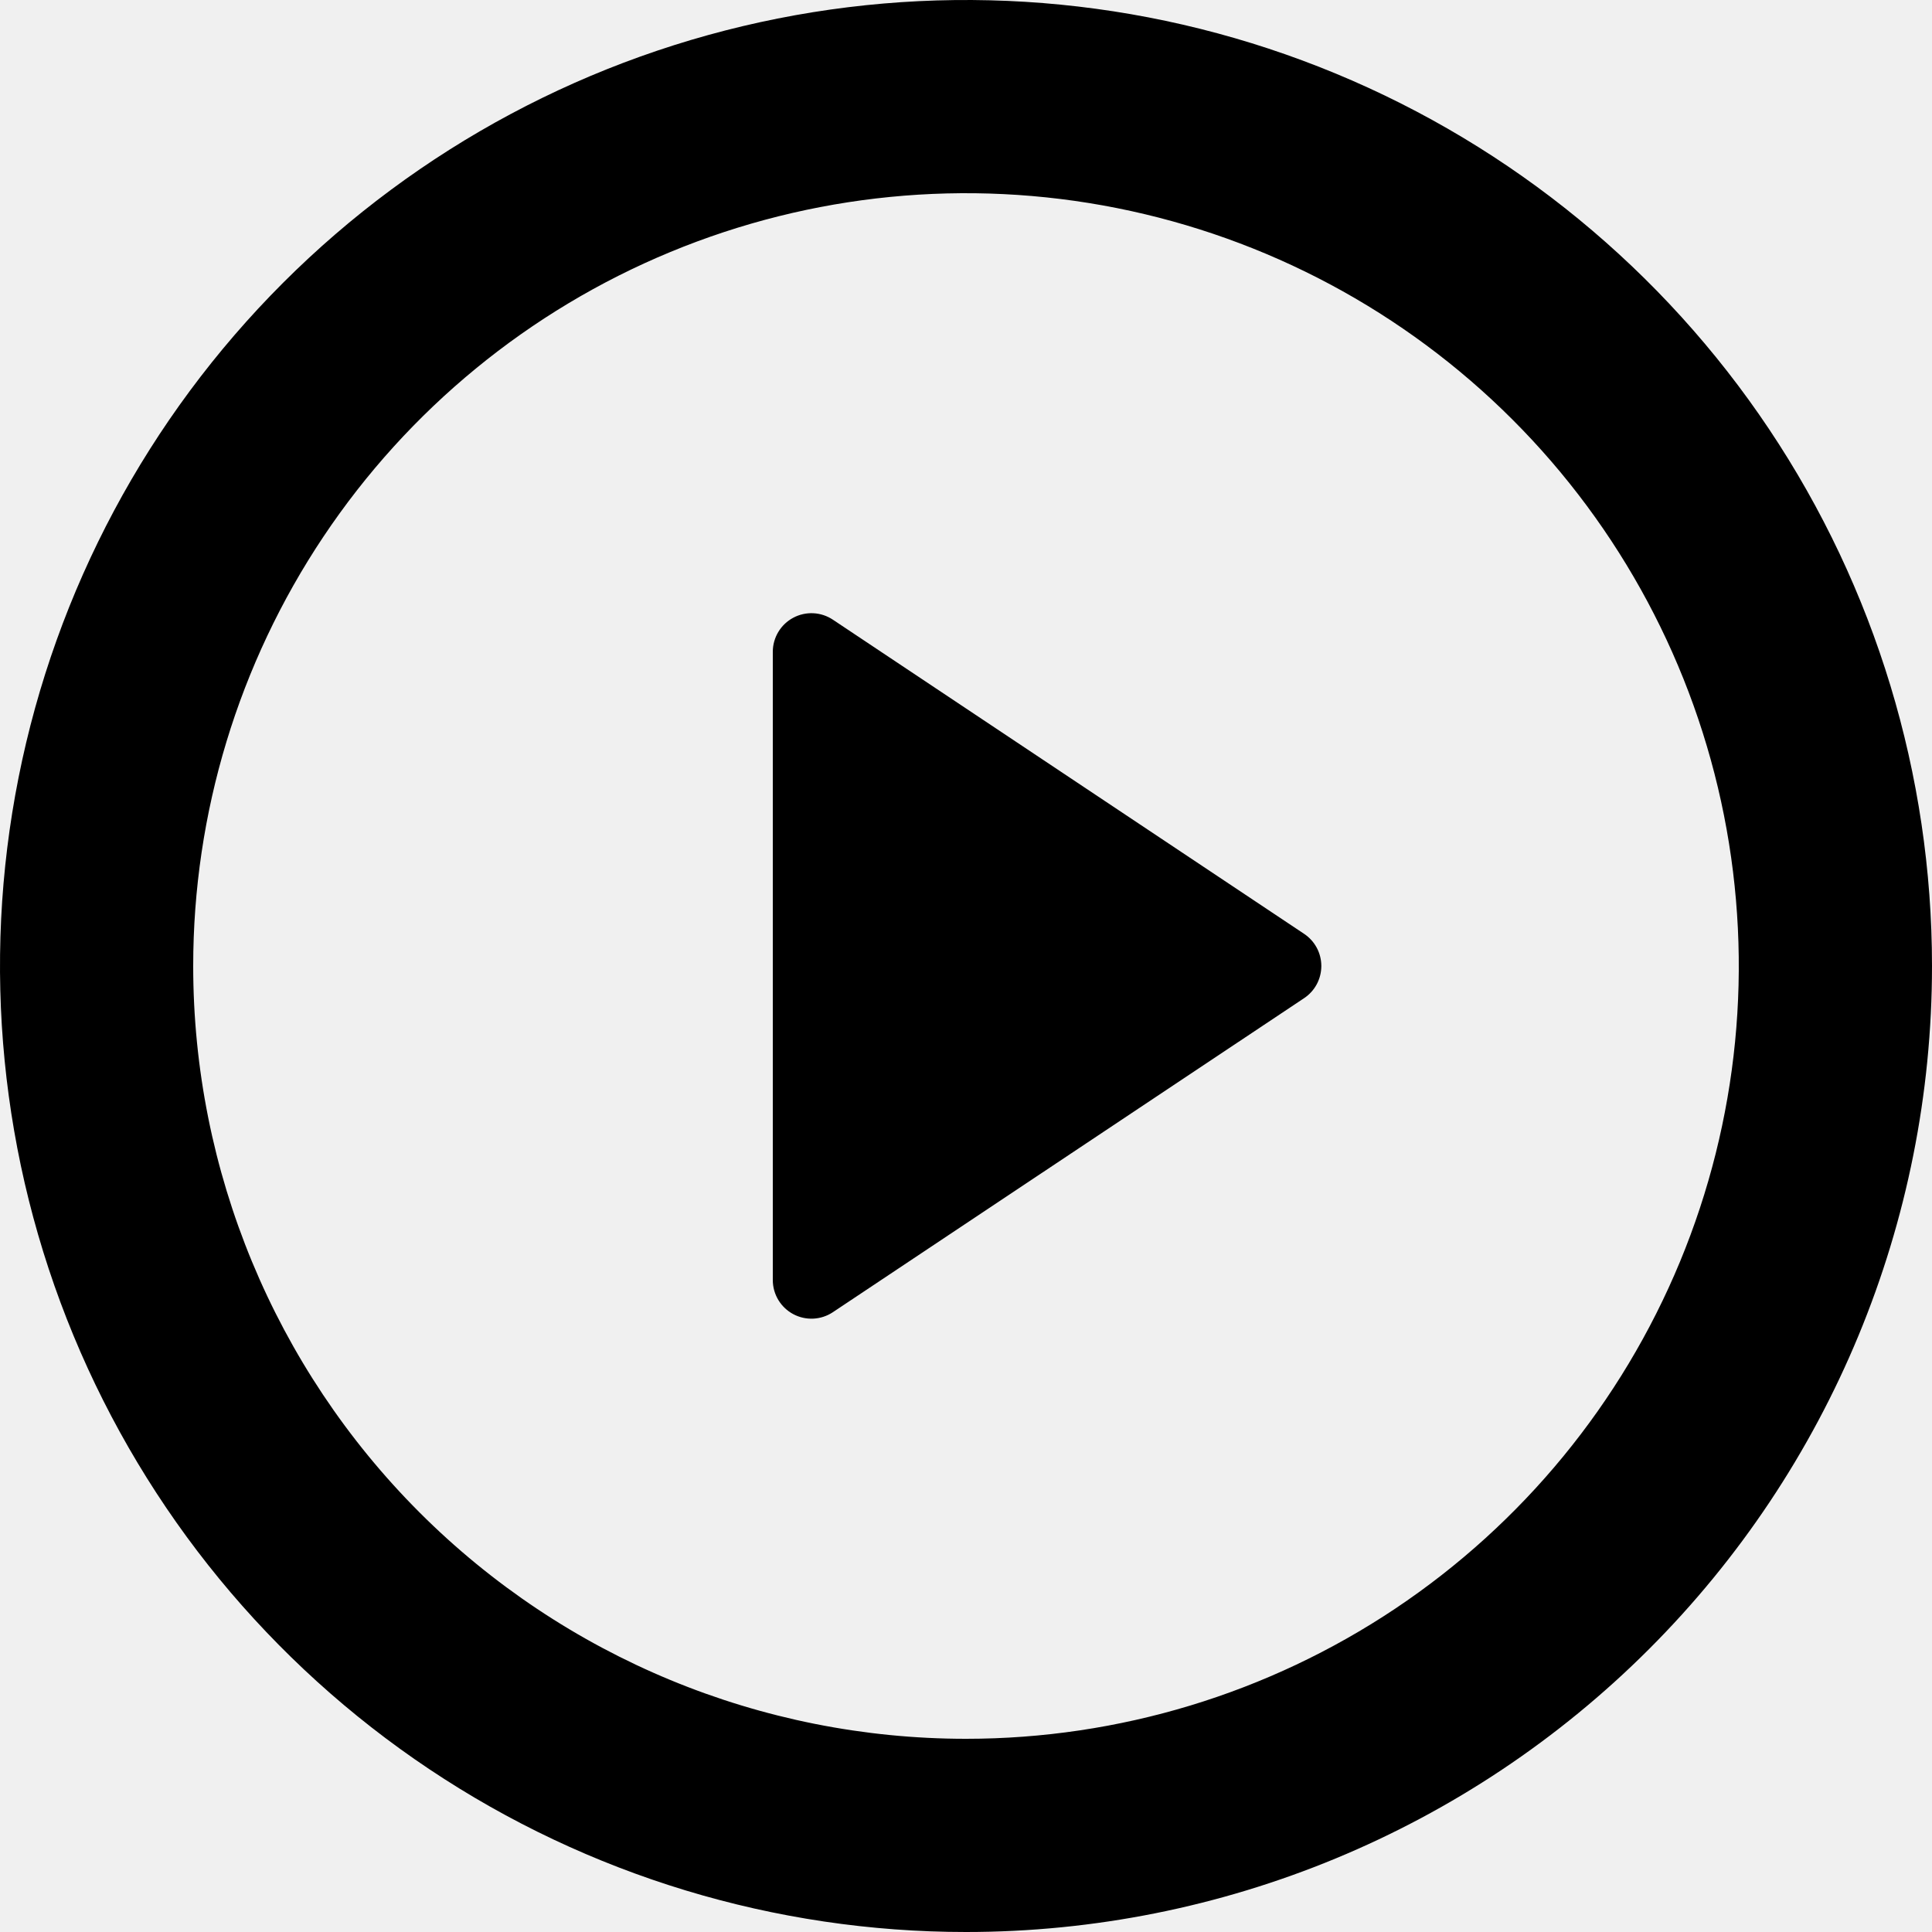
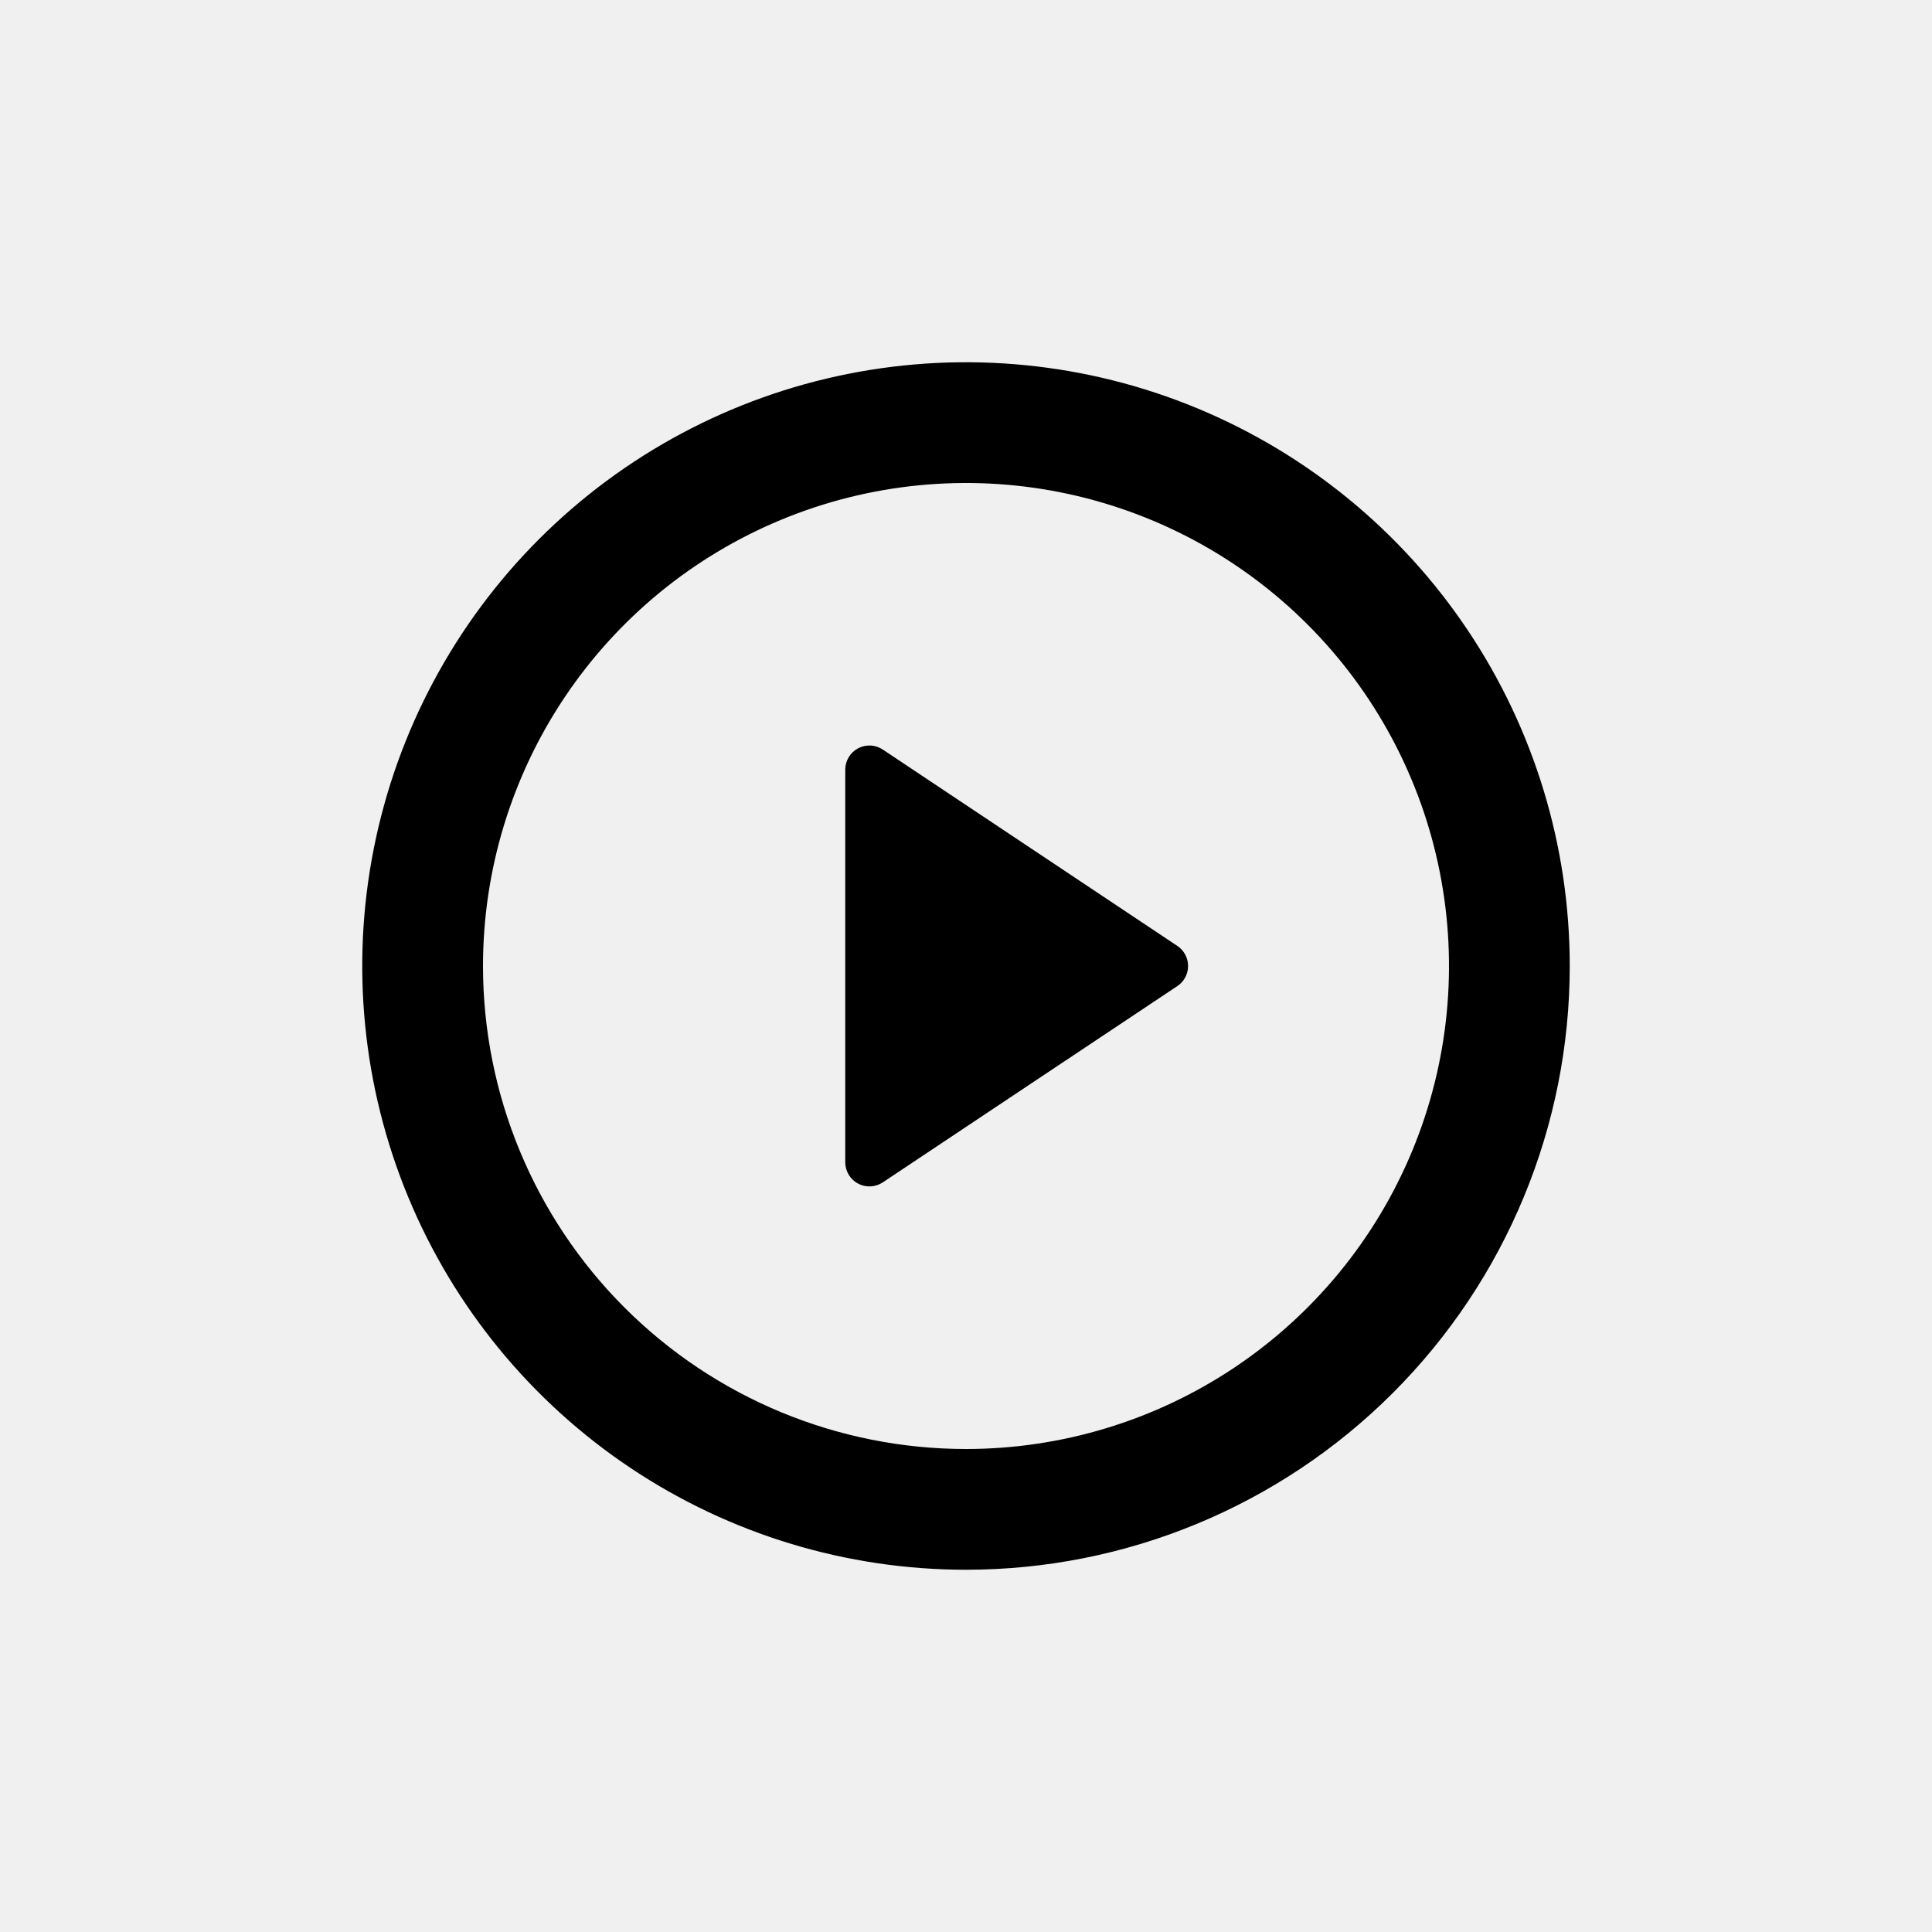
<svg xmlns="http://www.w3.org/2000/svg" width="1792" height="1792" viewBox="0 0 1792 1792" fill="none">
-   <g clip-path="url(#clip0_2_26)">
-     <path d="M896 1792C718.788 1792 545.556 1739.45 398.209 1641C250.863 1542.54 136.02 1402.61 68.204 1238.88C0.388 1075.16 -17.356 895.006 17.217 721.199C51.789 547.392 137.125 387.741 262.433 262.433C387.741 137.125 547.392 51.789 721.199 17.217C895.006 -17.356 1075.16 0.388 1238.88 68.204C1402.61 136.02 1542.54 250.863 1641 398.209C1739.45 545.556 1792 718.788 1792 896C1792 1133.63 1697.6 1361.54 1529.57 1529.57C1361.54 1697.6 1133.63 1792 896 1792V1792ZM896 1612.8C1037.77 1612.8 1176.36 1570.76 1294.23 1492C1412.11 1413.23 1503.98 1301.29 1558.24 1170.31C1612.49 1039.33 1626.68 895.205 1599.03 756.16C1571.37 617.114 1503.1 489.392 1402.85 389.146C1302.61 288.9 1174.89 220.631 1035.84 192.974C896.795 165.316 752.671 179.511 621.693 233.764C490.715 288.016 378.766 379.89 300.003 497.768C221.24 615.645 179.2 754.231 179.2 896C179.2 1086.11 254.72 1268.43 389.146 1402.85C523.572 1537.28 705.893 1612.8 896 1612.8ZM772.531 574.784L1209.6 866.163C1214.52 869.435 1218.55 873.871 1221.34 879.076C1224.12 884.281 1225.58 890.095 1225.58 896C1225.58 901.905 1224.12 907.719 1221.34 912.924C1218.55 918.13 1214.52 922.565 1209.6 925.837L772.352 1217.22C766.962 1220.77 760.713 1222.79 754.265 1223.09C747.818 1223.38 741.411 1221.93 735.721 1218.88C730.031 1215.83 725.27 1211.31 721.939 1205.78C718.609 1200.25 716.834 1193.92 716.8 1187.47V604.531C716.812 598.049 718.582 591.691 721.922 586.135C725.261 580.579 730.045 576.032 735.764 572.98C741.483 569.927 747.922 568.483 754.397 568.801C760.872 569.119 767.139 571.186 772.531 574.784V574.784Z" fill="black" />
-   </g>
-   <defs>
-     <clipPath id="clip0_2_26">
-       <rect width="1792" height="1792" fill="white" />
-     </clipPath>
-   </defs>
+   <path d="M896 1456C785.243 1456 676.972 1423.16 584.881 1361.62C492.789 1300.09 421.013 1212.63 378.628 1110.3C336.243 1007.98 325.153 895.379 346.76 786.749C368.368 678.12 421.703 578.338 500.02 500.02C578.338 421.703 678.12 368.368 786.75 346.76C895.379 325.153 1007.98 336.242 1110.3 378.627C1212.63 421.013 1300.09 492.789 1361.62 584.881C1423.16 676.972 1456 785.242 1456 896C1456 1044.52 1397 1186.96 1291.98 1291.98C1186.96 1397 1044.52 1456 896 1456V1456ZM896 1344C984.606 1344 1071.22 1317.73 1144.9 1268.5C1218.57 1219.27 1275.99 1149.3 1309.9 1067.44C1343.81 985.581 1352.68 895.503 1335.39 808.6C1318.11 721.696 1275.44 641.87 1212.78 579.216C1150.13 516.562 1070.3 473.894 983.401 456.608C896.497 439.322 806.419 448.194 724.558 482.102C642.697 516.01 572.729 573.431 523.502 647.105C474.275 720.778 448 807.394 448 896C448 1014.82 495.2 1128.77 579.216 1212.78C663.233 1296.8 777.183 1344 896 1344ZM818.832 695.24L1092 877.352C1095.07 879.397 1097.59 882.169 1099.34 885.422C1101.08 888.676 1101.99 892.309 1101.99 896C1101.99 899.691 1101.08 903.324 1099.34 906.578C1097.59 909.831 1095.07 912.603 1092 914.648L818.72 1096.76C815.351 1098.98 811.446 1100.25 807.416 1100.43C803.386 1100.61 799.382 1099.7 795.826 1097.8C792.27 1095.9 789.294 1093.07 787.212 1089.61C785.131 1086.16 784.021 1082.2 784 1078.17V713.832C784.008 709.78 785.114 705.807 787.201 702.334C789.288 698.862 792.278 696.02 795.852 694.112C799.427 692.204 803.452 691.302 807.498 691.5C811.545 691.699 815.462 692.991 818.832 695.24V695.24Z" fill="black" />
</svg>
